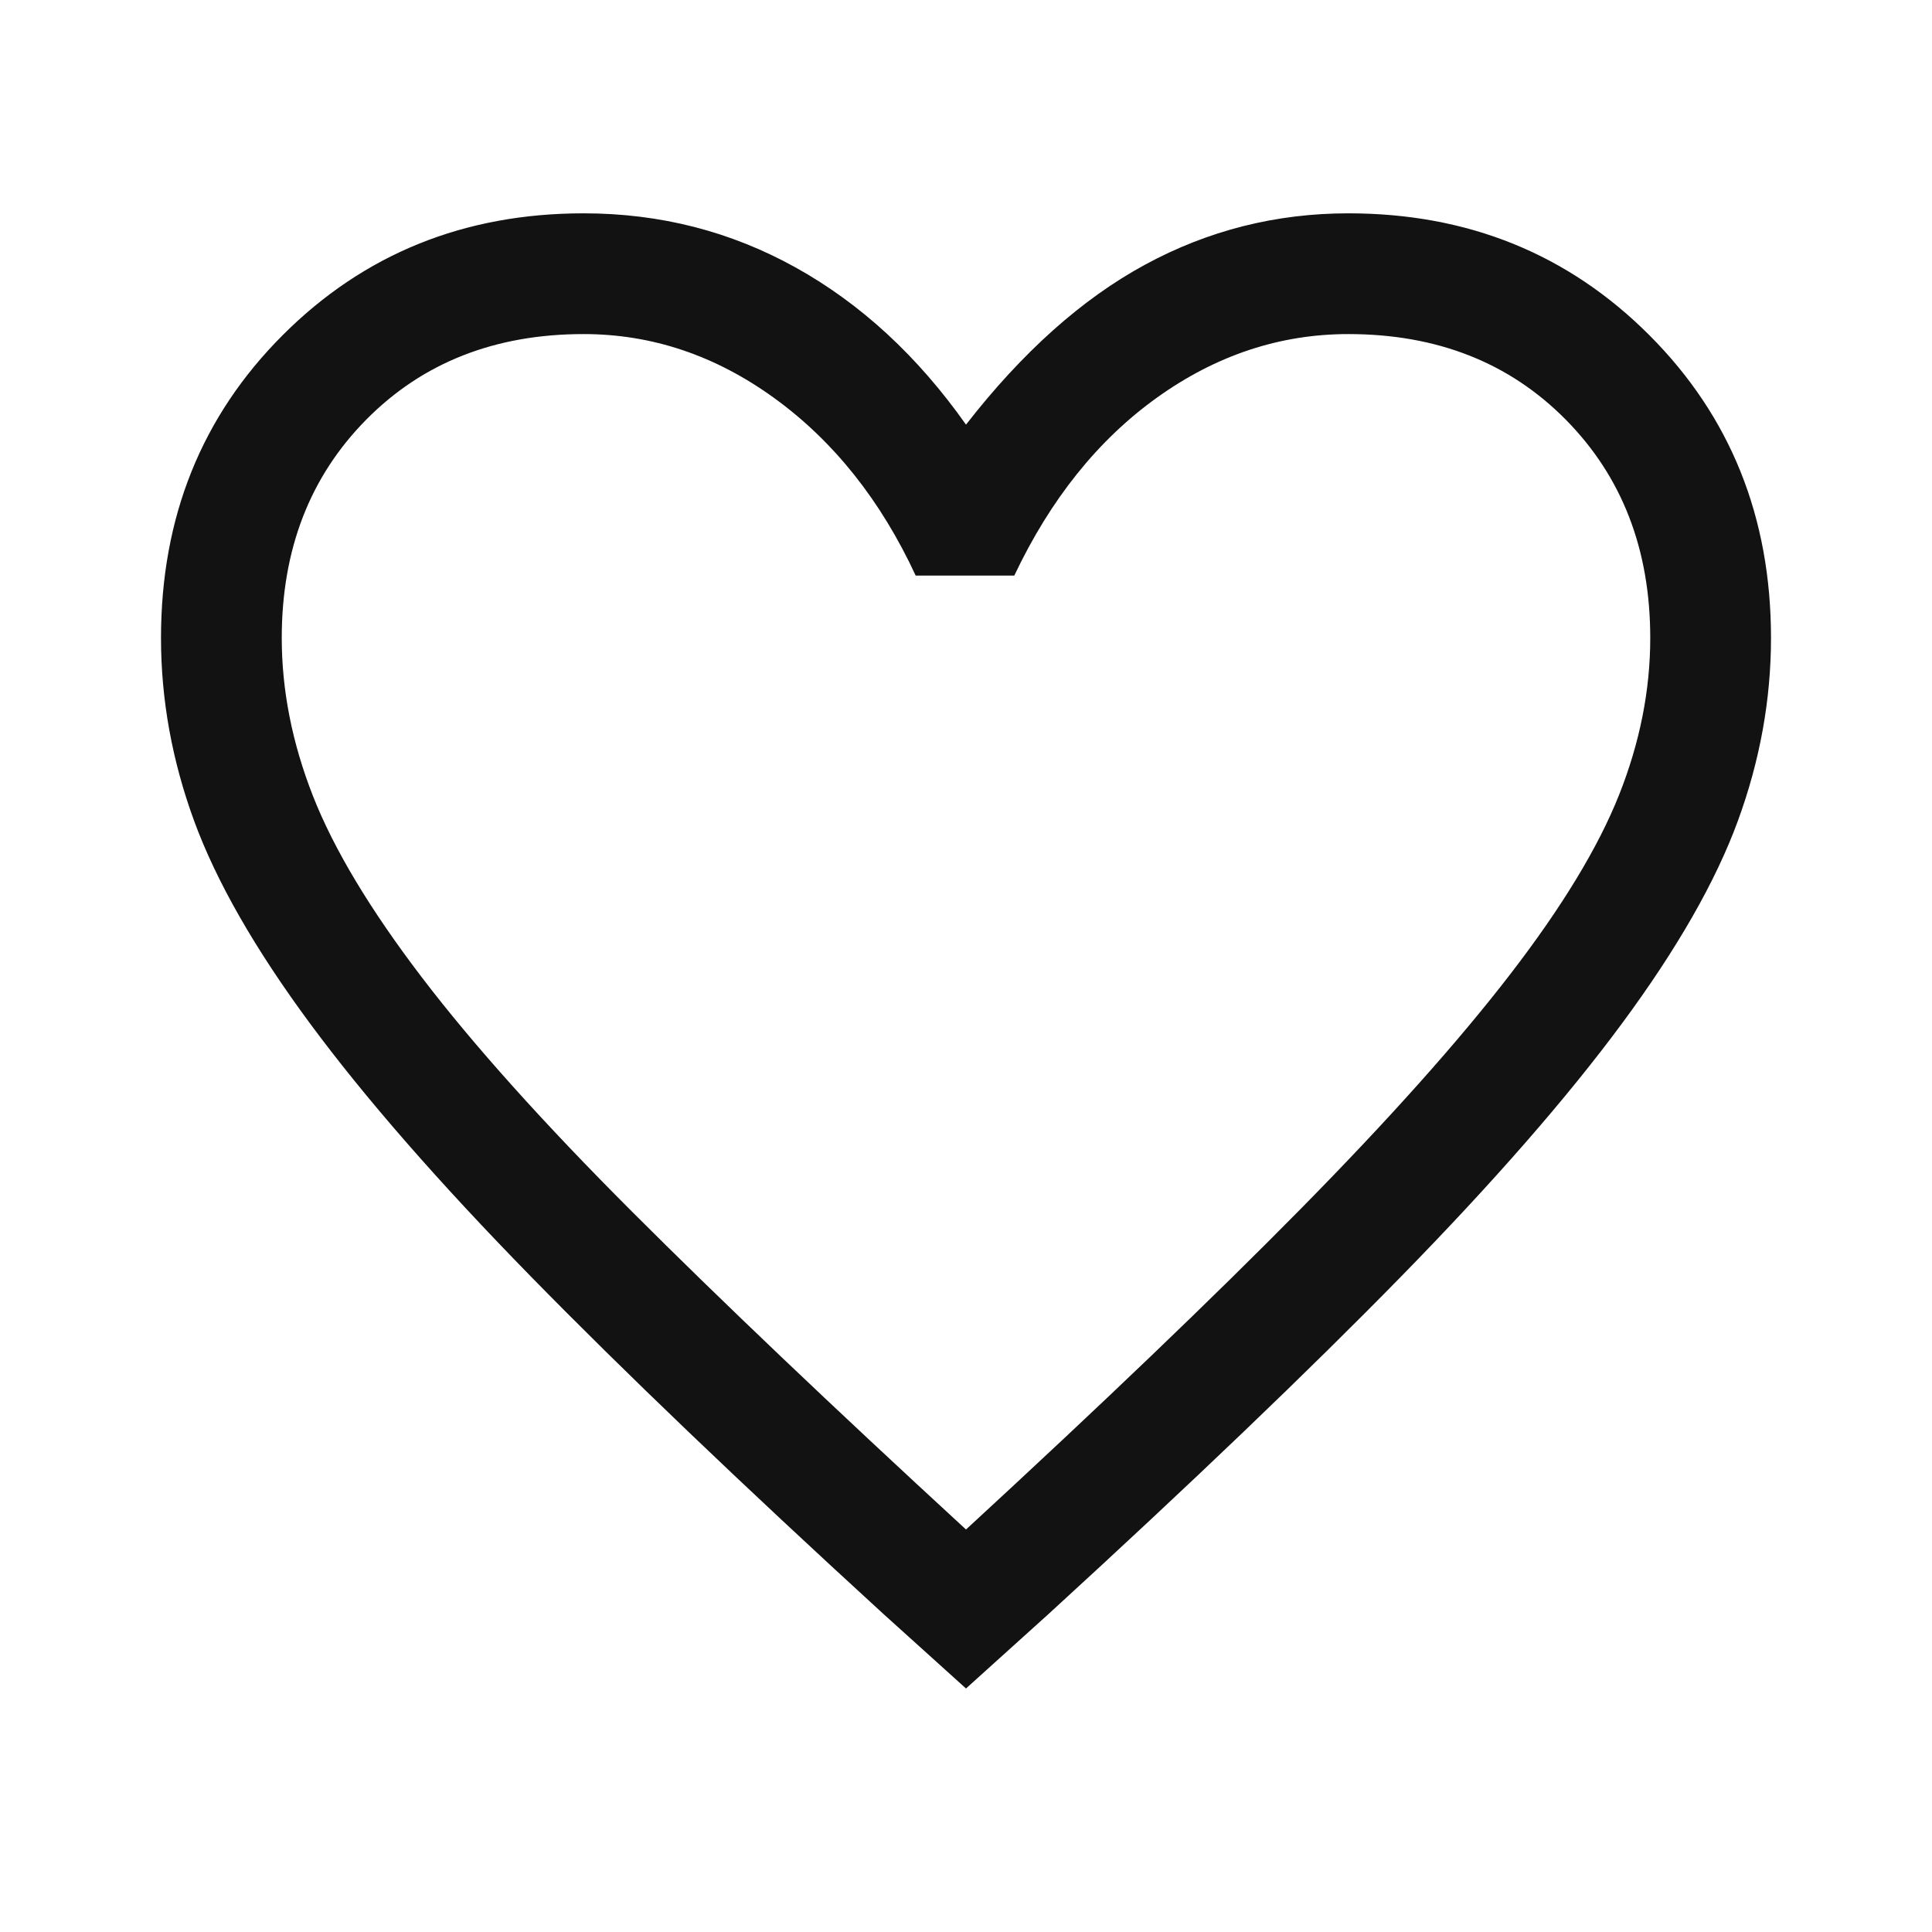
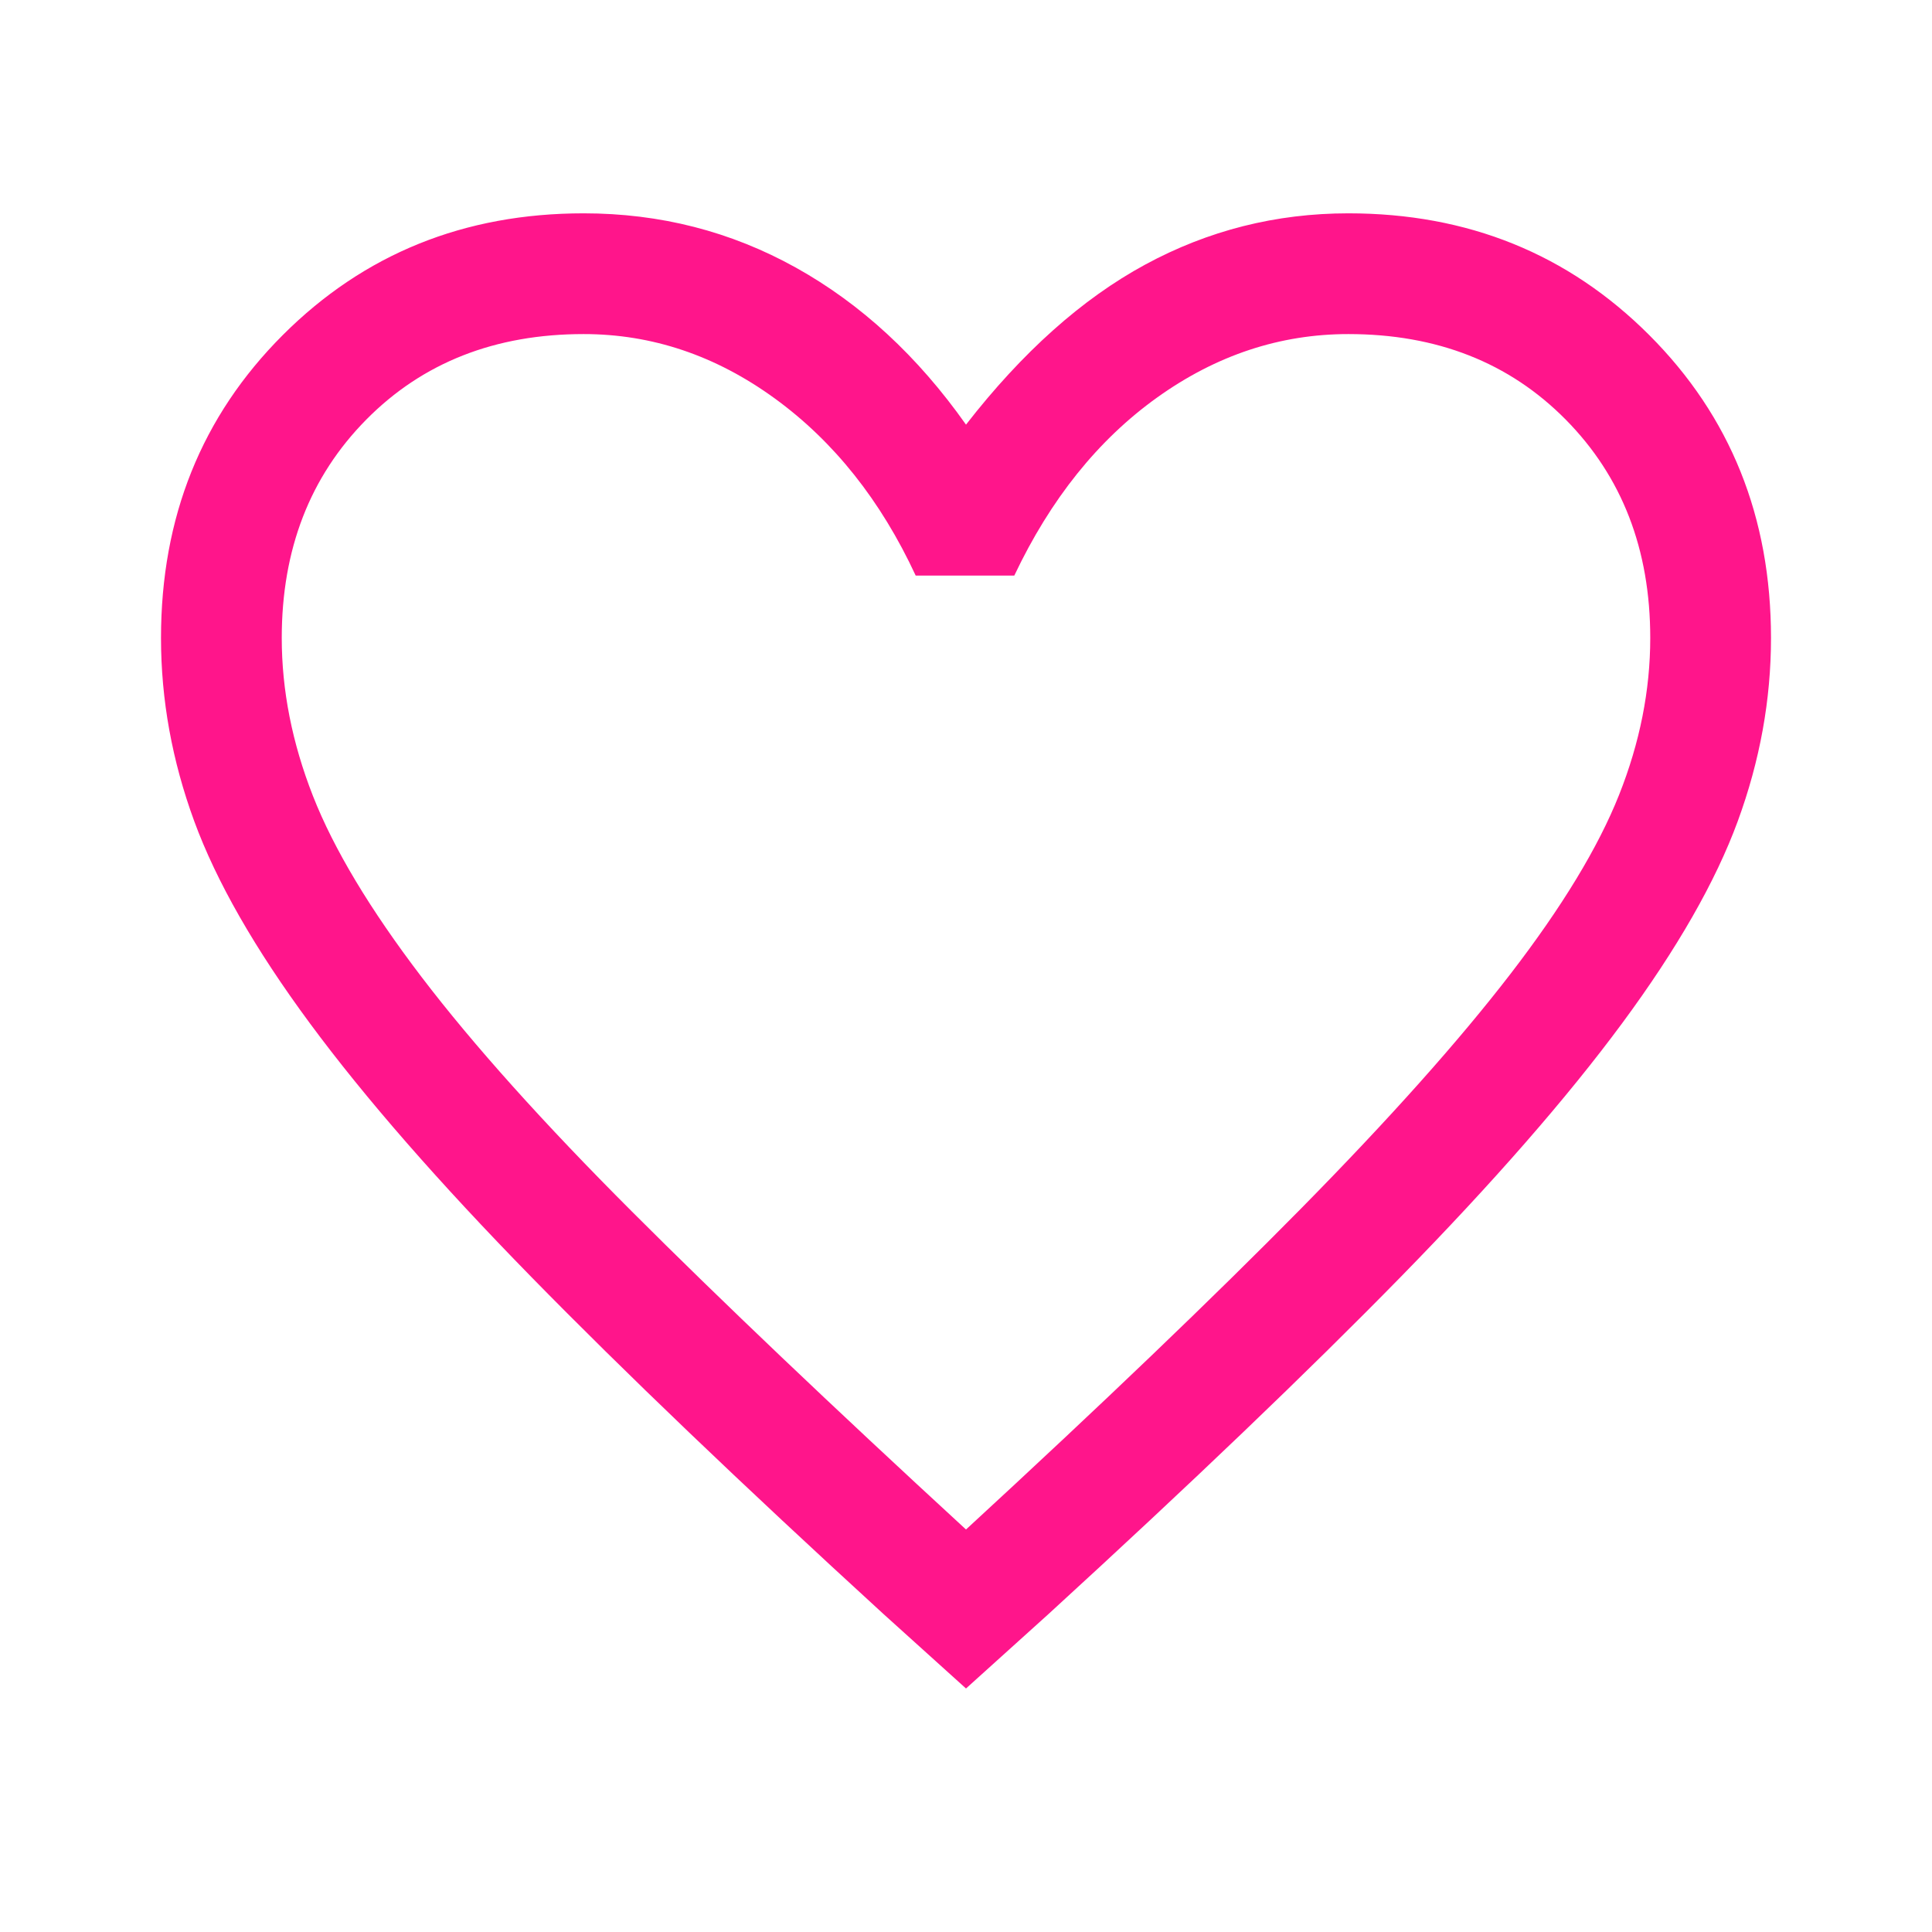
- <svg xmlns="http://www.w3.org/2000/svg" fill="#121212" height="48" width="48">
+ <svg xmlns="http://www.w3.org/2000/svg" fill="#ff158b" height="48" width="48">
  <path d="m24 41.95-2.05-1.85q-5.3-4.85-8.75-8.375-3.45-3.525-5.5-6.3T4.825 20.4Q4 18.15 4 15.85q0-4.5 3.025-7.525Q10.05 5.3 14.5 5.3q2.85 0 5.275 1.35Q22.2 8 24 10.55q2.1-2.7 4.45-3.975T33.5 5.3q4.45 0 7.475 3.025Q44 11.35 44 15.85q0 2.3-.825 4.55T40.3 25.425q-2.05 2.775-5.5 6.3T26.05 40.1ZM24 38q5.05-4.65 8.325-7.975 3.275-3.325 5.2-5.825 1.925-2.5 2.7-4.45.775-1.95.775-3.9 0-3.3-2.1-5.425T33.5 8.3q-2.55 0-4.75 1.575T25.2 14.3h-2.45q-1.3-2.8-3.5-4.4-2.2-1.6-4.75-1.6-3.3 0-5.4 2.125Q7 12.55 7 15.85q0 1.95.775 3.925.775 1.975 2.7 4.5Q12.4 26.8 15.7 30.1 19 33.4 24 38Zm0-14.85Z" />
</svg>
